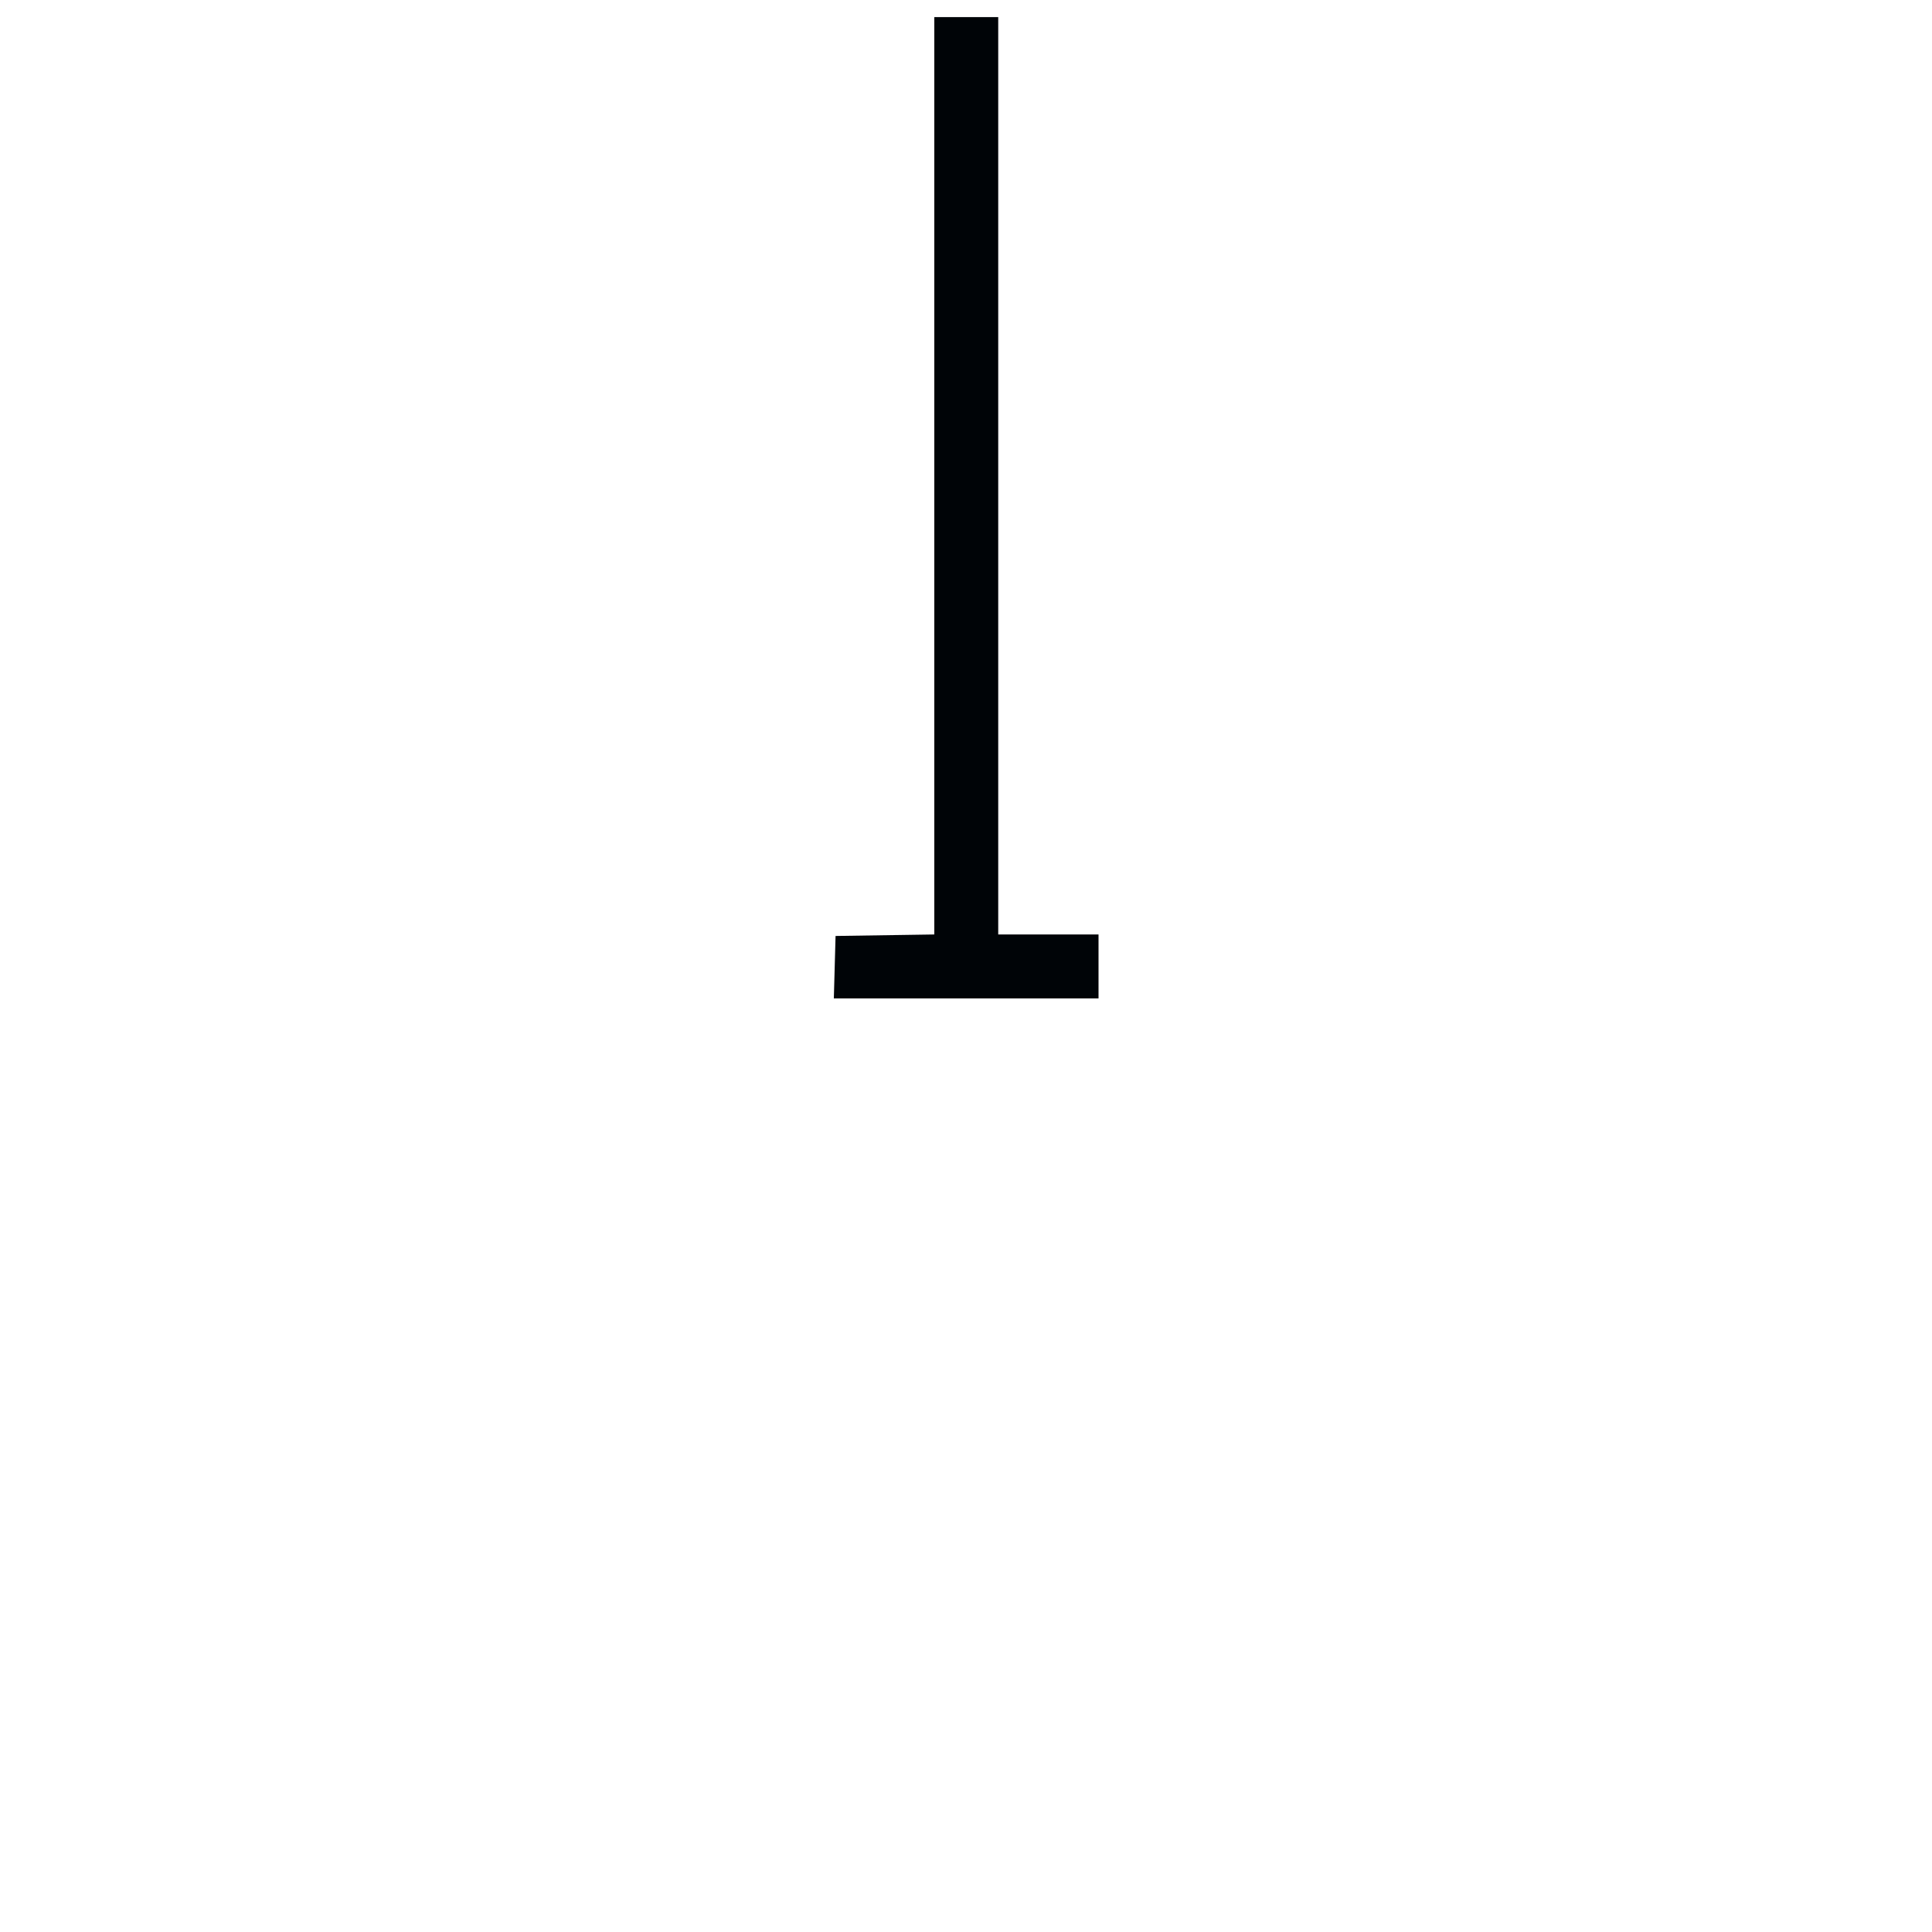
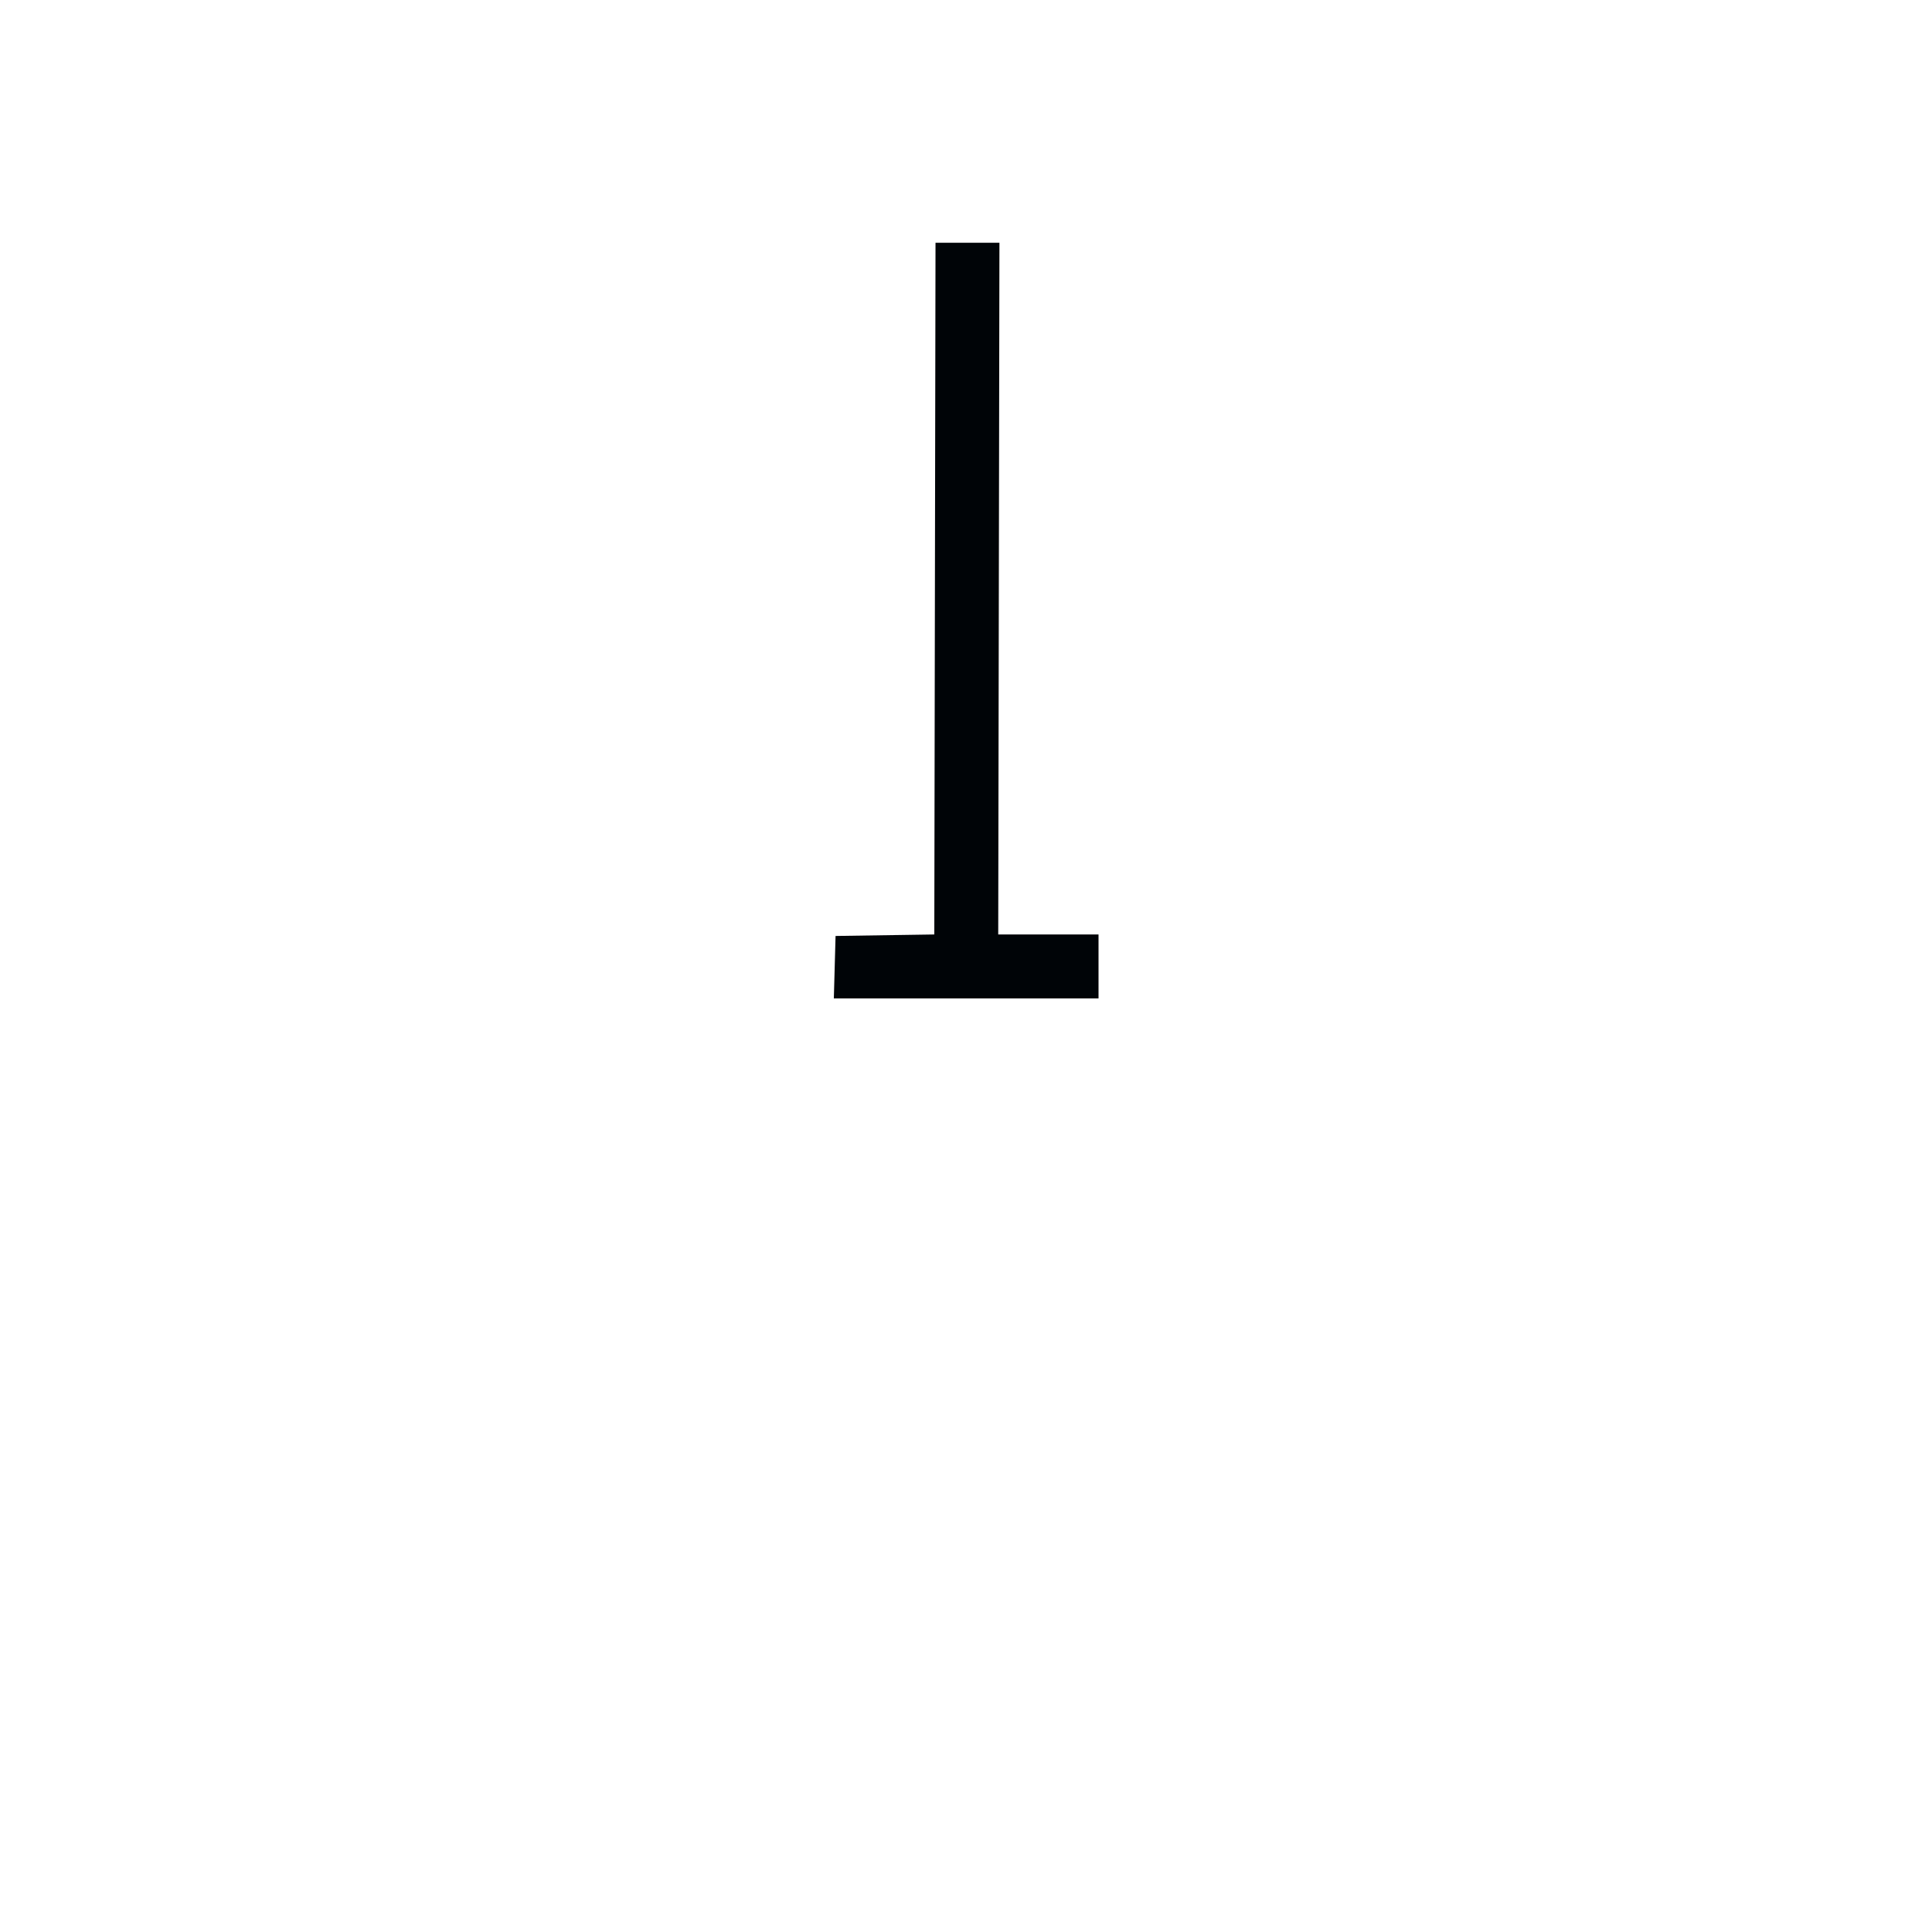
<svg xmlns="http://www.w3.org/2000/svg" version="1.0" width="150" height="150" id="svg2">
  <defs id="defs4" />
-   <path d="m 64.739,77.515 0.134,-4.847 7.666,-0.116 V 1.327 h 4.963 V 72.552 h 7.787 v 4.963 h -20.55" id="path7832" style="fill:#000407;fill-opacity:1;fill-rule:evenodd;stroke:none" />
+   <path d="m 64.739,77.515 0.134,-4.847 7.666,-0.116 0.094,-53.703 4.963,0 -0.094,53.703 h 7.787 v 4.963 h -20.55" id="path7832" style="fill:#000407;fill-opacity:1;fill-rule:evenodd;stroke:none" class="icon" />
  <rect fill="none" style="fill-opacity:1;stroke:none" id="beacon_color_1" width="5.022" height="71.219" x="72.505" y="1.318" />
  <rect fill="none" style="fill-opacity:1;stroke:none;stroke-width:0.706" id="beacon_color_2" width="5.022" height="35.481" x="72.527" y="36.969" />
  <rect fill="none" style="fill-opacity:1;stroke:none;stroke-width:0.434" id="beacon_color_3" width="5.022" height="13.413" x="72.592" y="30.186" />
</svg>
